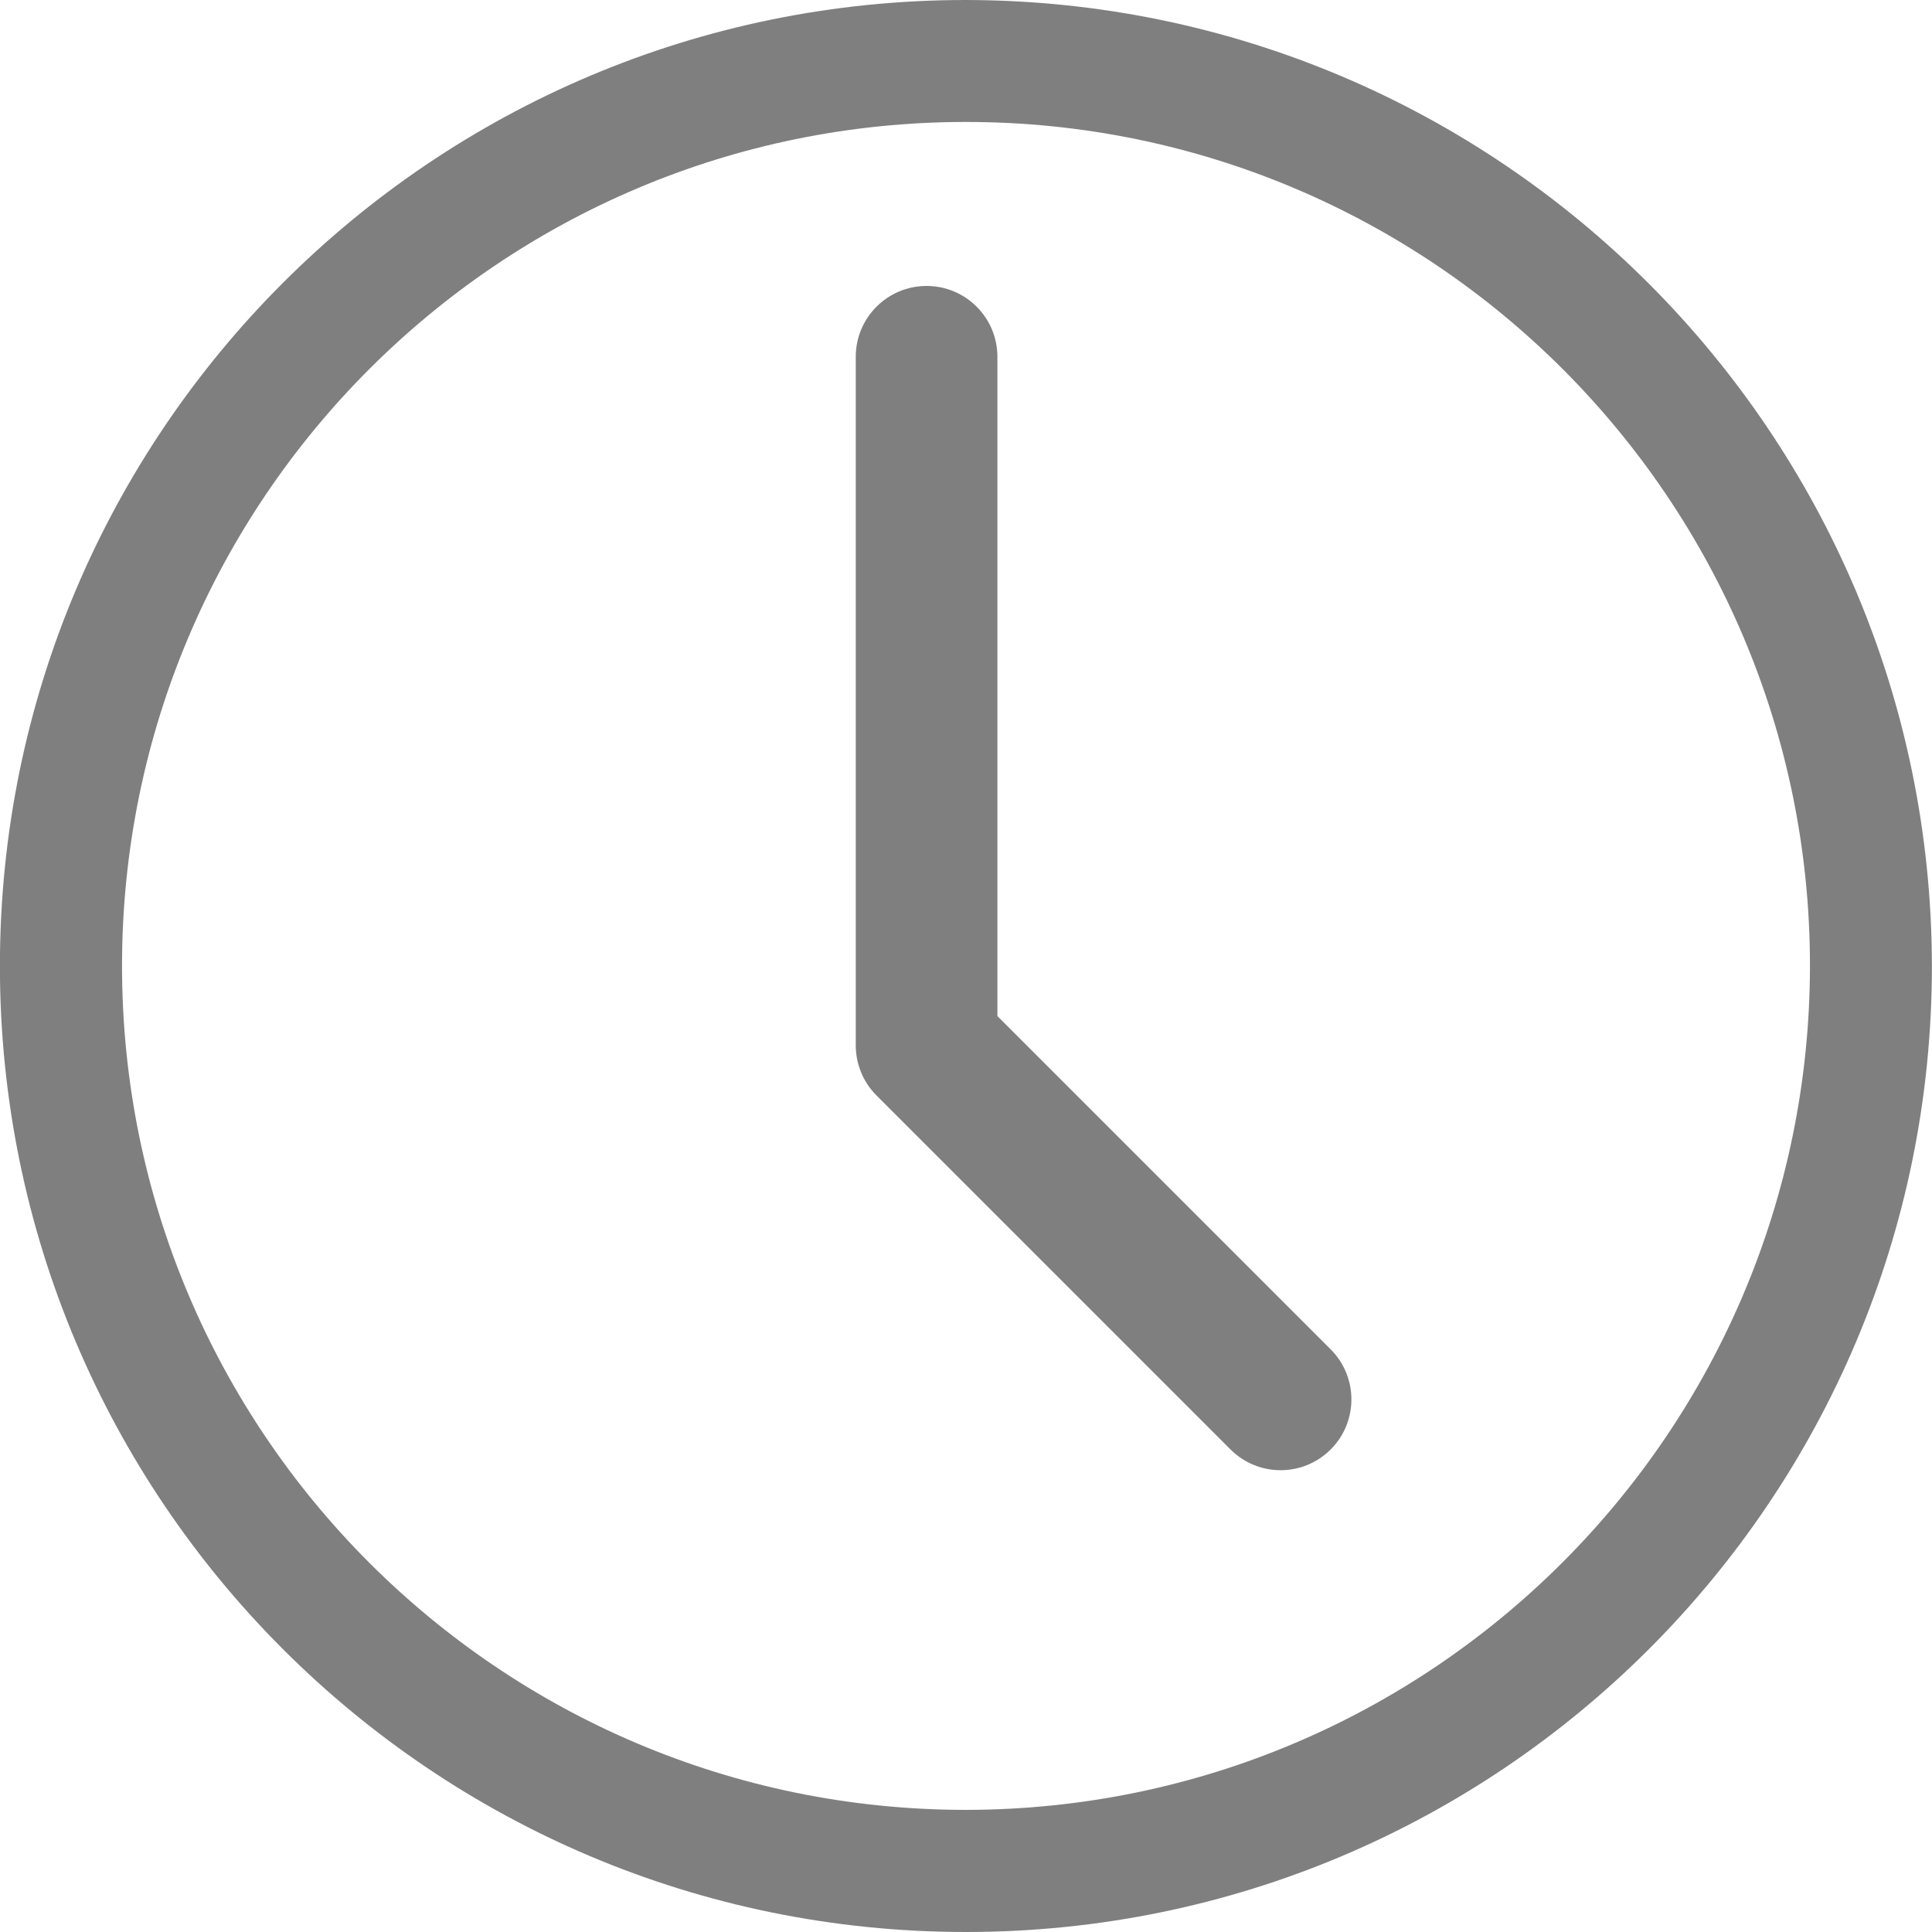
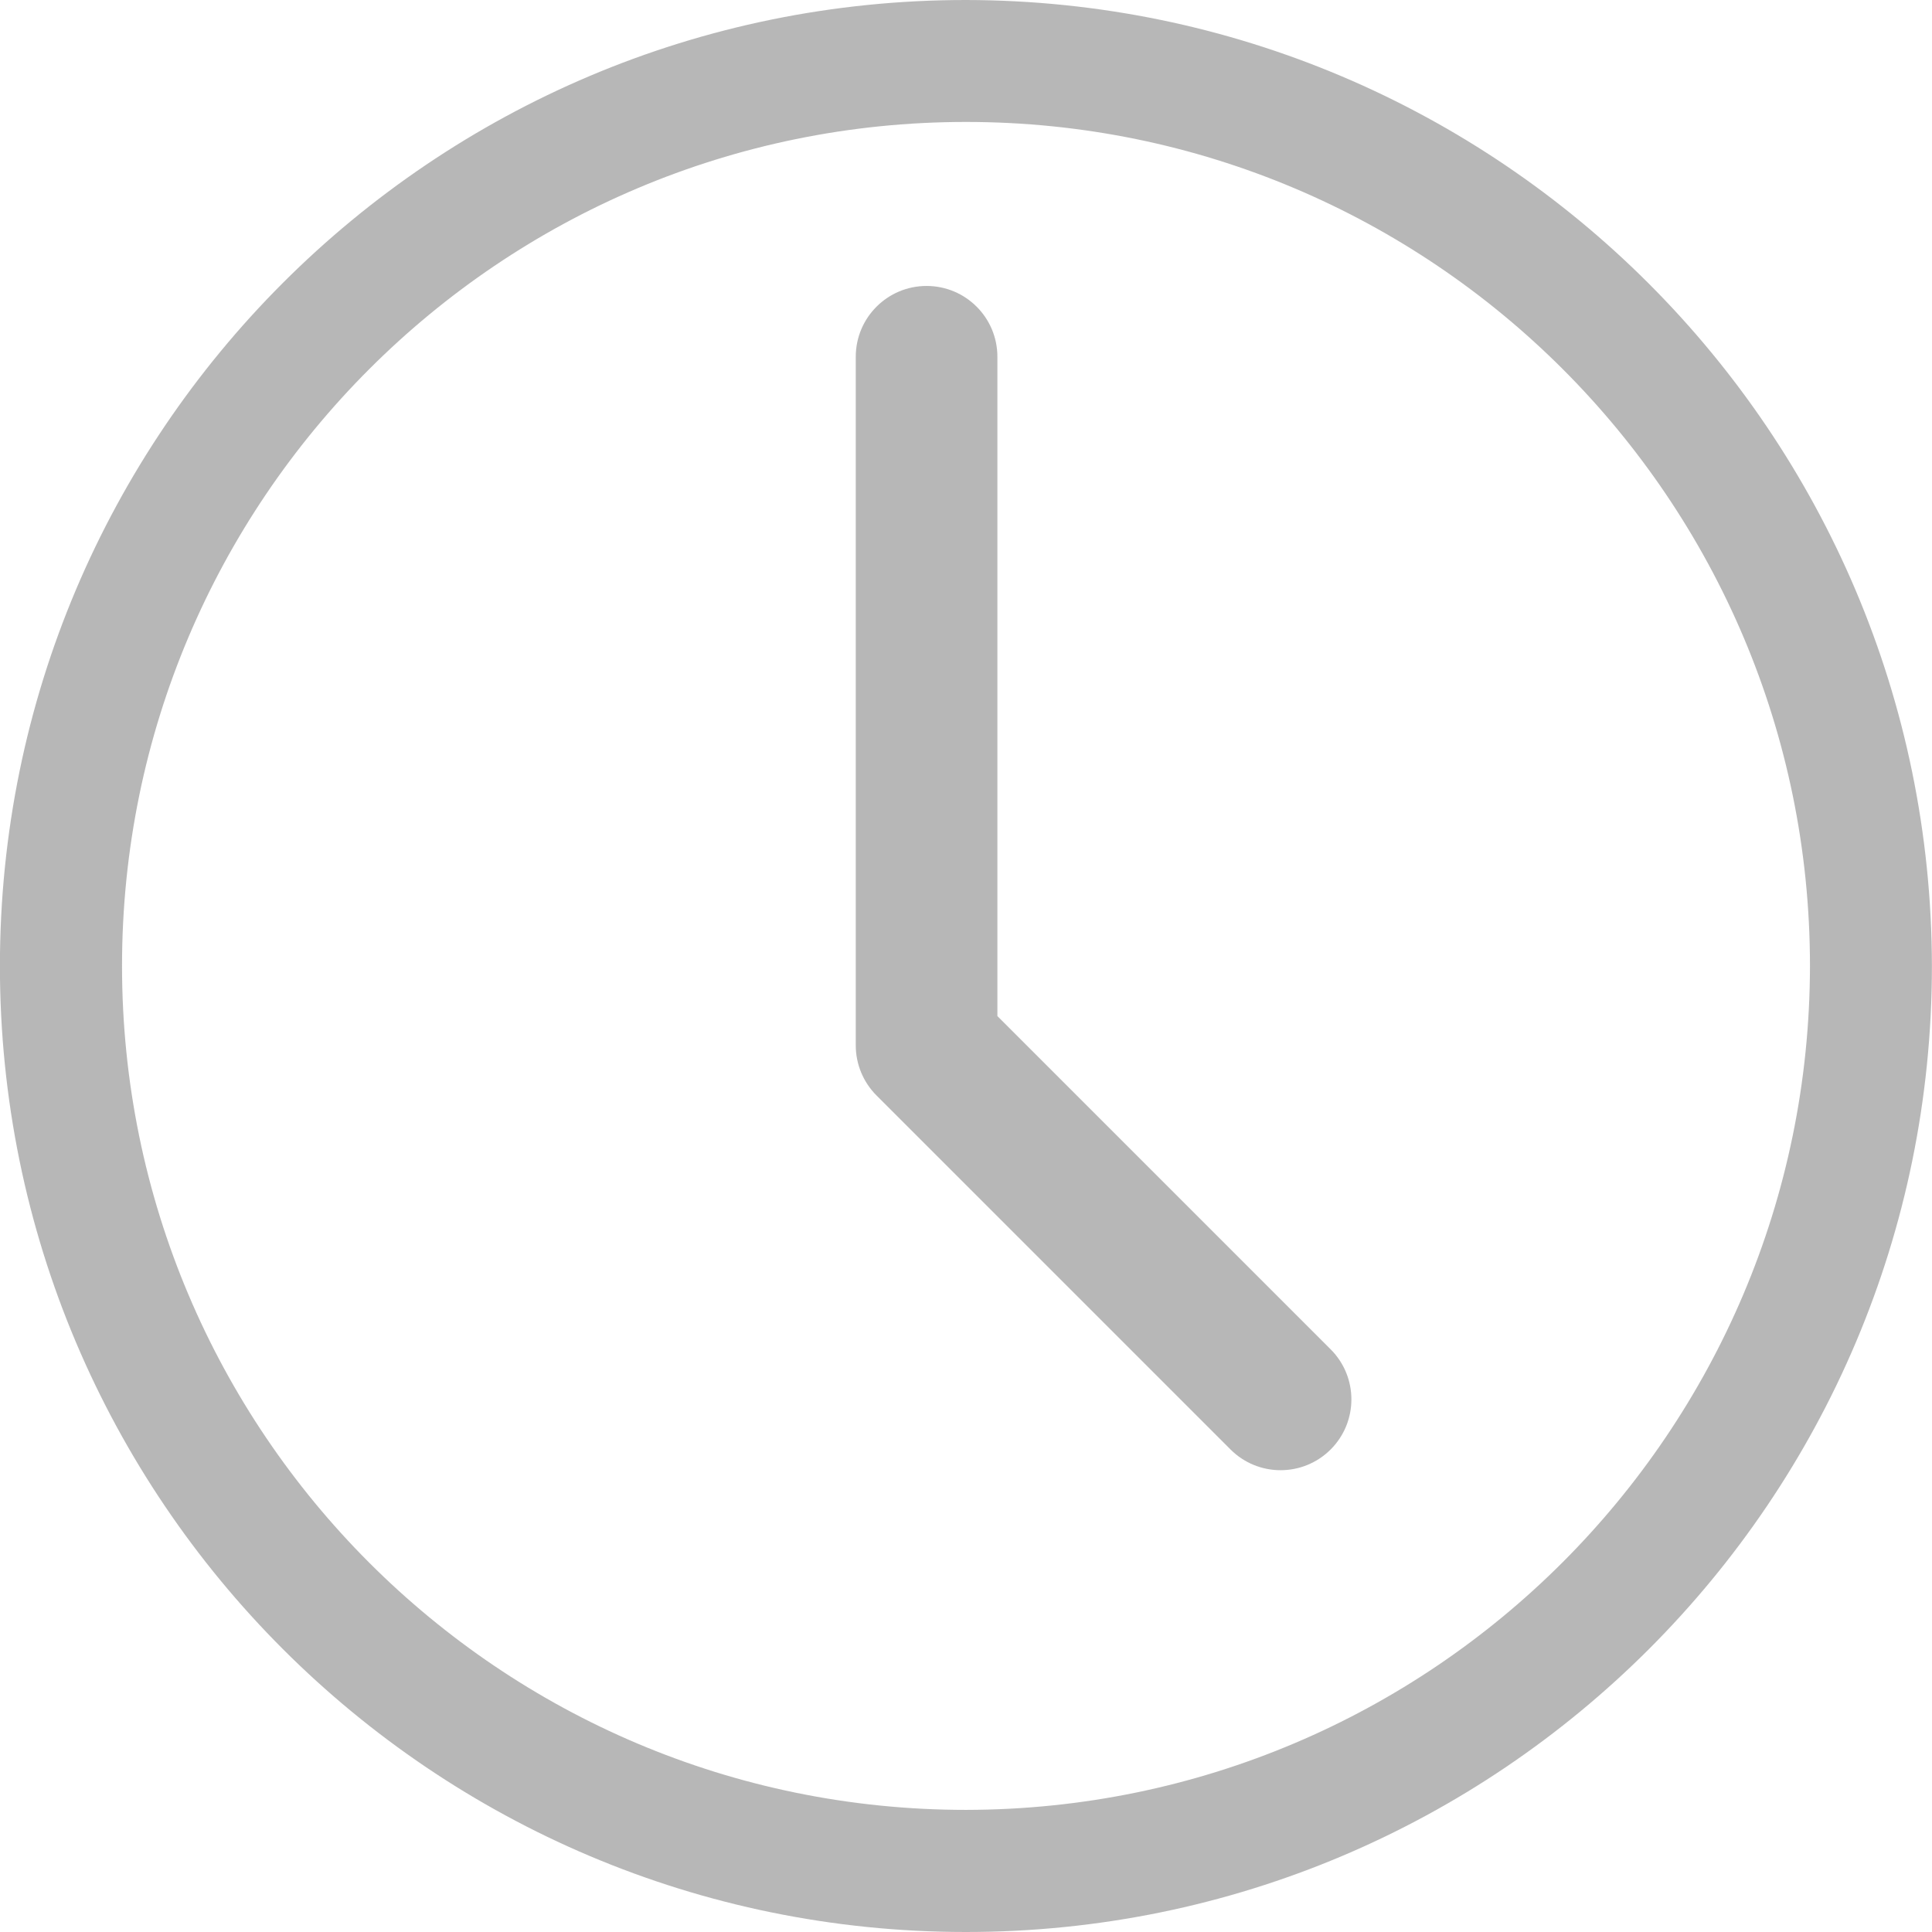
- <svg xmlns="http://www.w3.org/2000/svg" data-name="main-color-icon" width="22.765" height="22.766" viewBox="0 0 22.765 22.766">
+ <svg xmlns="http://www.w3.org/2000/svg" data-name="main-color-icon-rgb" width="22.765" height="22.766" viewBox="0 0 22.765 22.766">
  <g id="noun-clock-5094107" transform="translate(-2.5 -14.035)" opacity="0.5">
-     <path id="Path_108292" data-name="Path 108292" d="M13.883,2.5A11.383,11.383,0,1,0,25.265,13.883,11.4,11.4,0,0,0,13.883,2.5Zm0,21.327a9.945,9.945,0,1,1,9.945-9.945A9.956,9.956,0,0,1,13.883,23.827Z" transform="translate(0 11.535)" />
-     <path id="Path_108293" data-name="Path 108293" d="M48.669,26.431V18.662a.834.834,0,1,0-1.669,0v8.114a.834.834,0,0,0,.244.59l4.172,4.172a.834.834,0,0,0,1.18-1.18Z" transform="translate(-34.416 -0.423)" />
+     <path id="Path_108292" d="M13.883,2.5A11.383,11.383,0,1,0,25.265,13.883,11.4,11.4,0,0,0,13.883,2.5Zm0,21.327a9.945,9.945,0,1,1,9.945-9.945A9.956,9.956,0,0,1,13.883,23.827Z" transform="translate(0 11.535)" fill="#707070" />
+     <path id="Path_108293" d="M48.669,26.431V18.662a.834.834,0,1,0-1.669,0v8.114a.834.834,0,0,0,.244.59l4.172,4.172a.834.834,0,0,0,1.18-1.18Z" transform="translate(-34.416 -0.423)" fill="#707070" />
  </g>
</svg>
